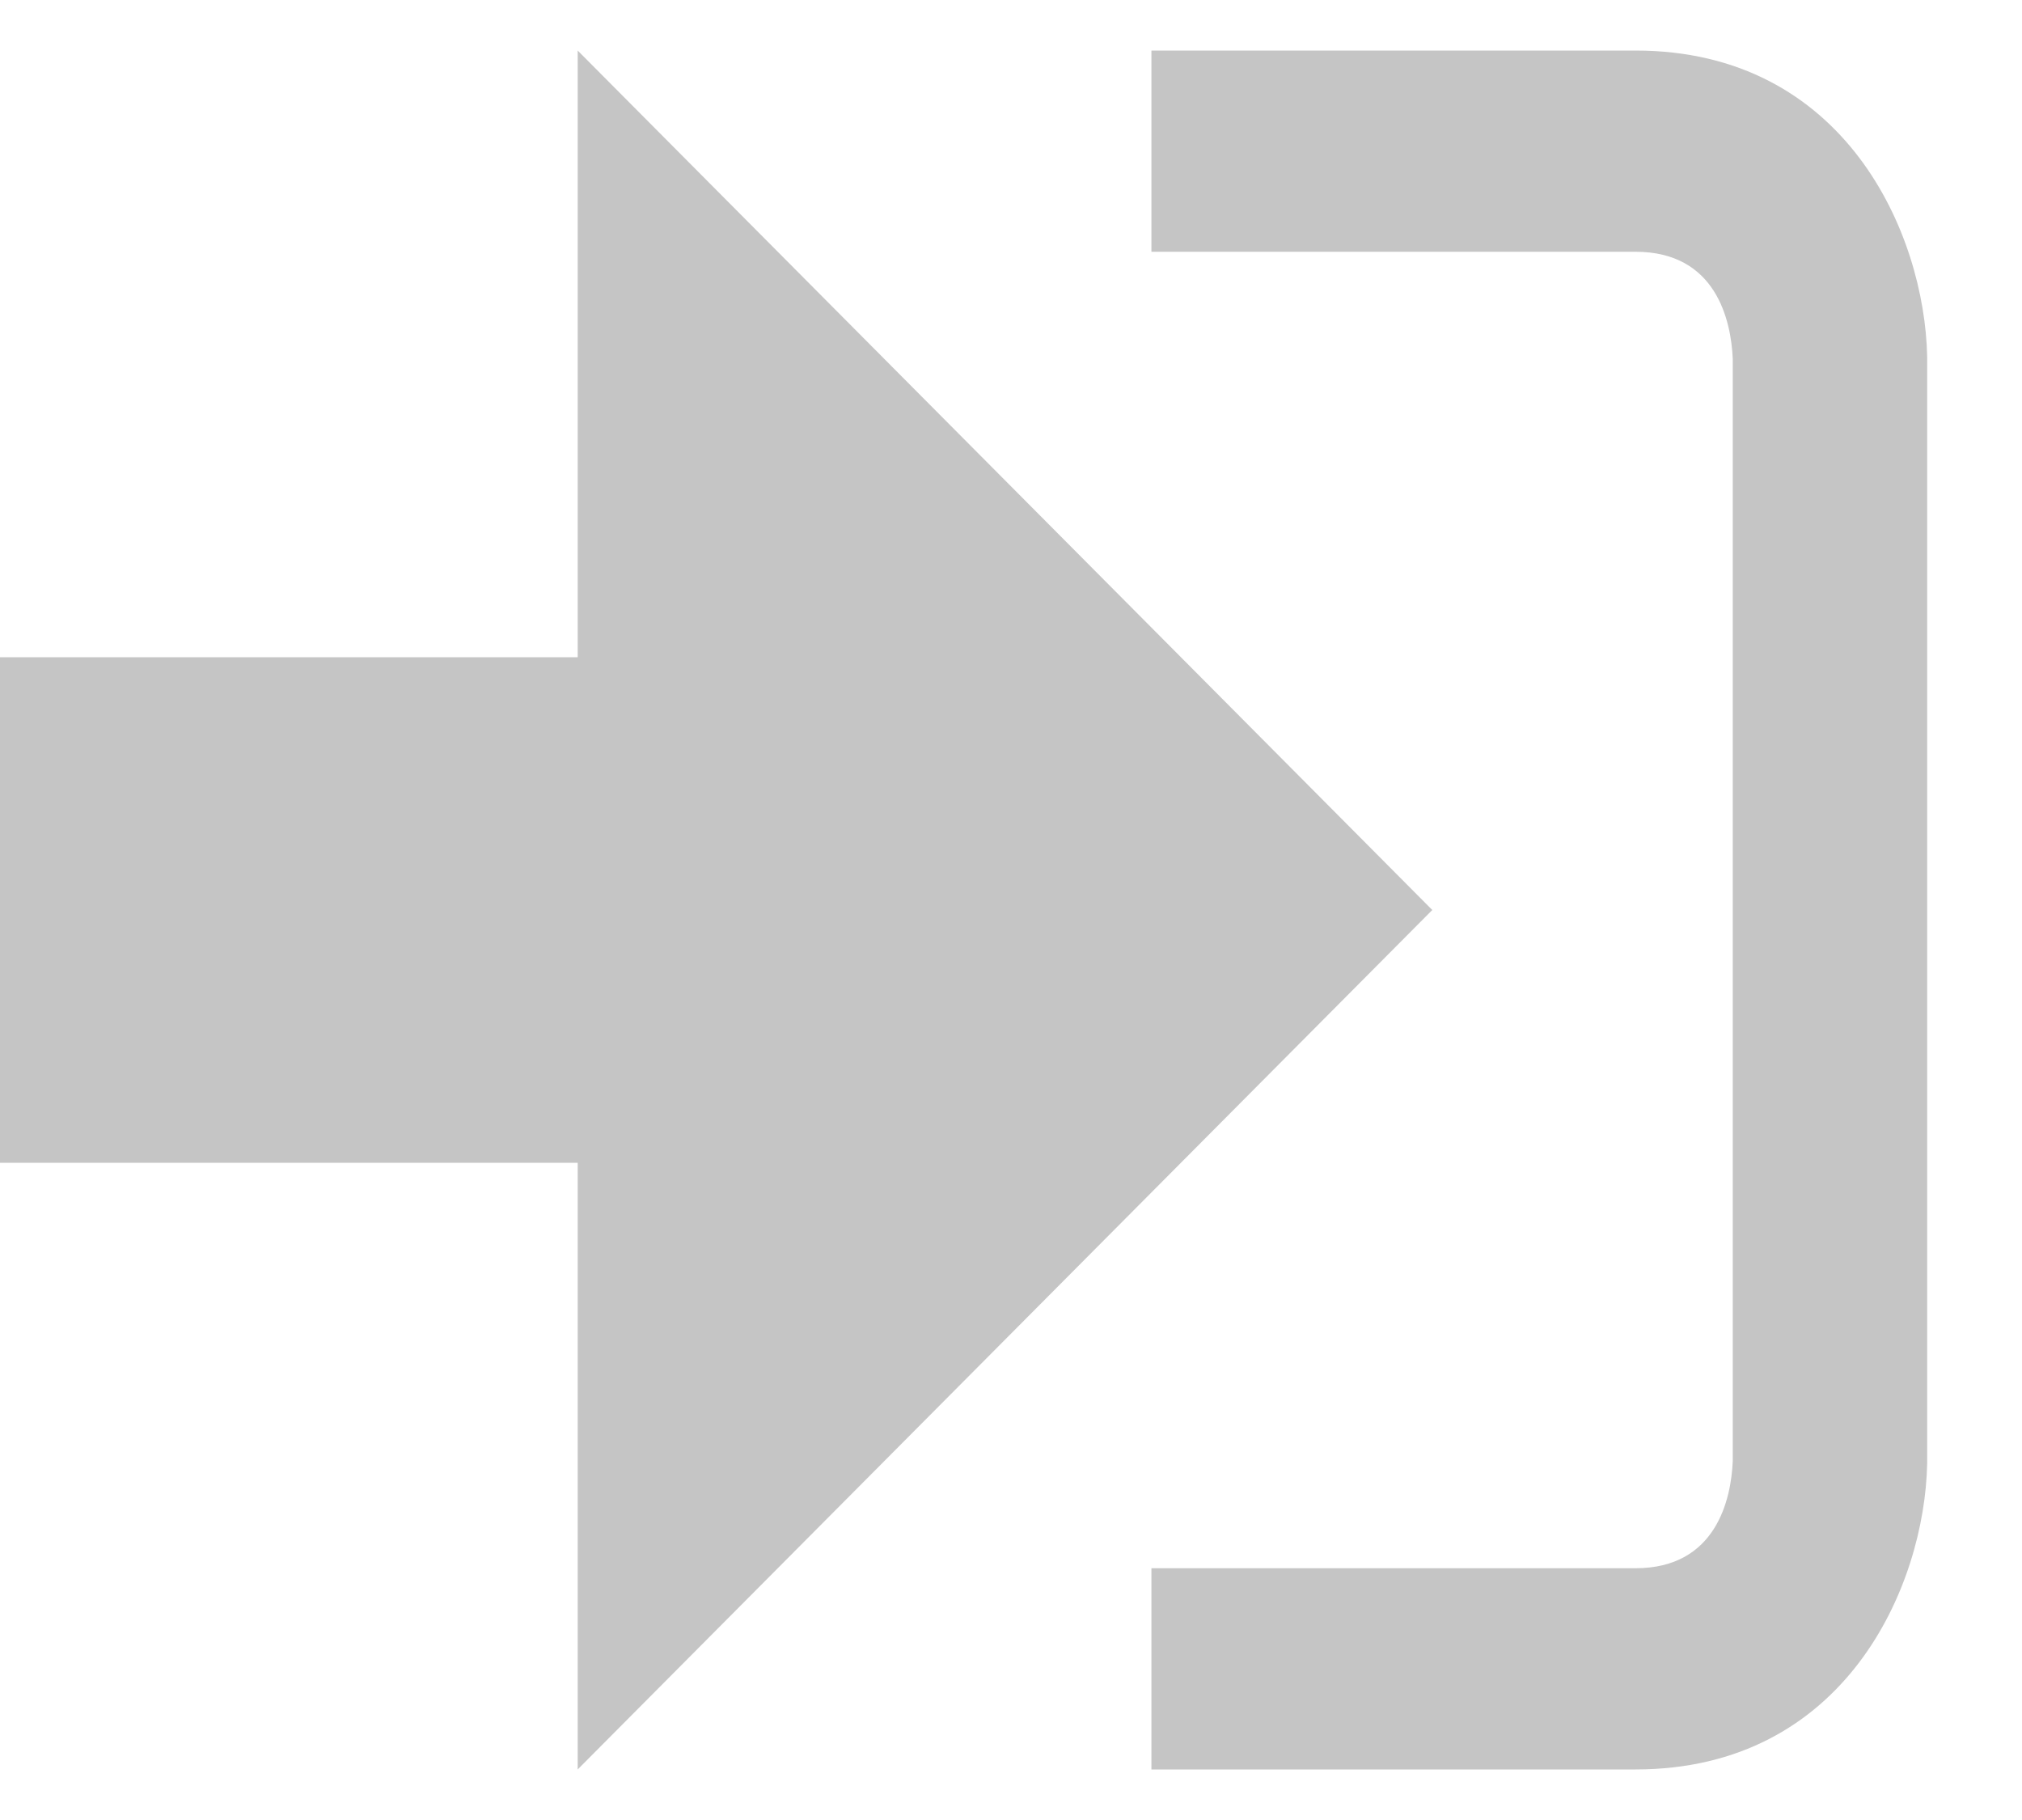
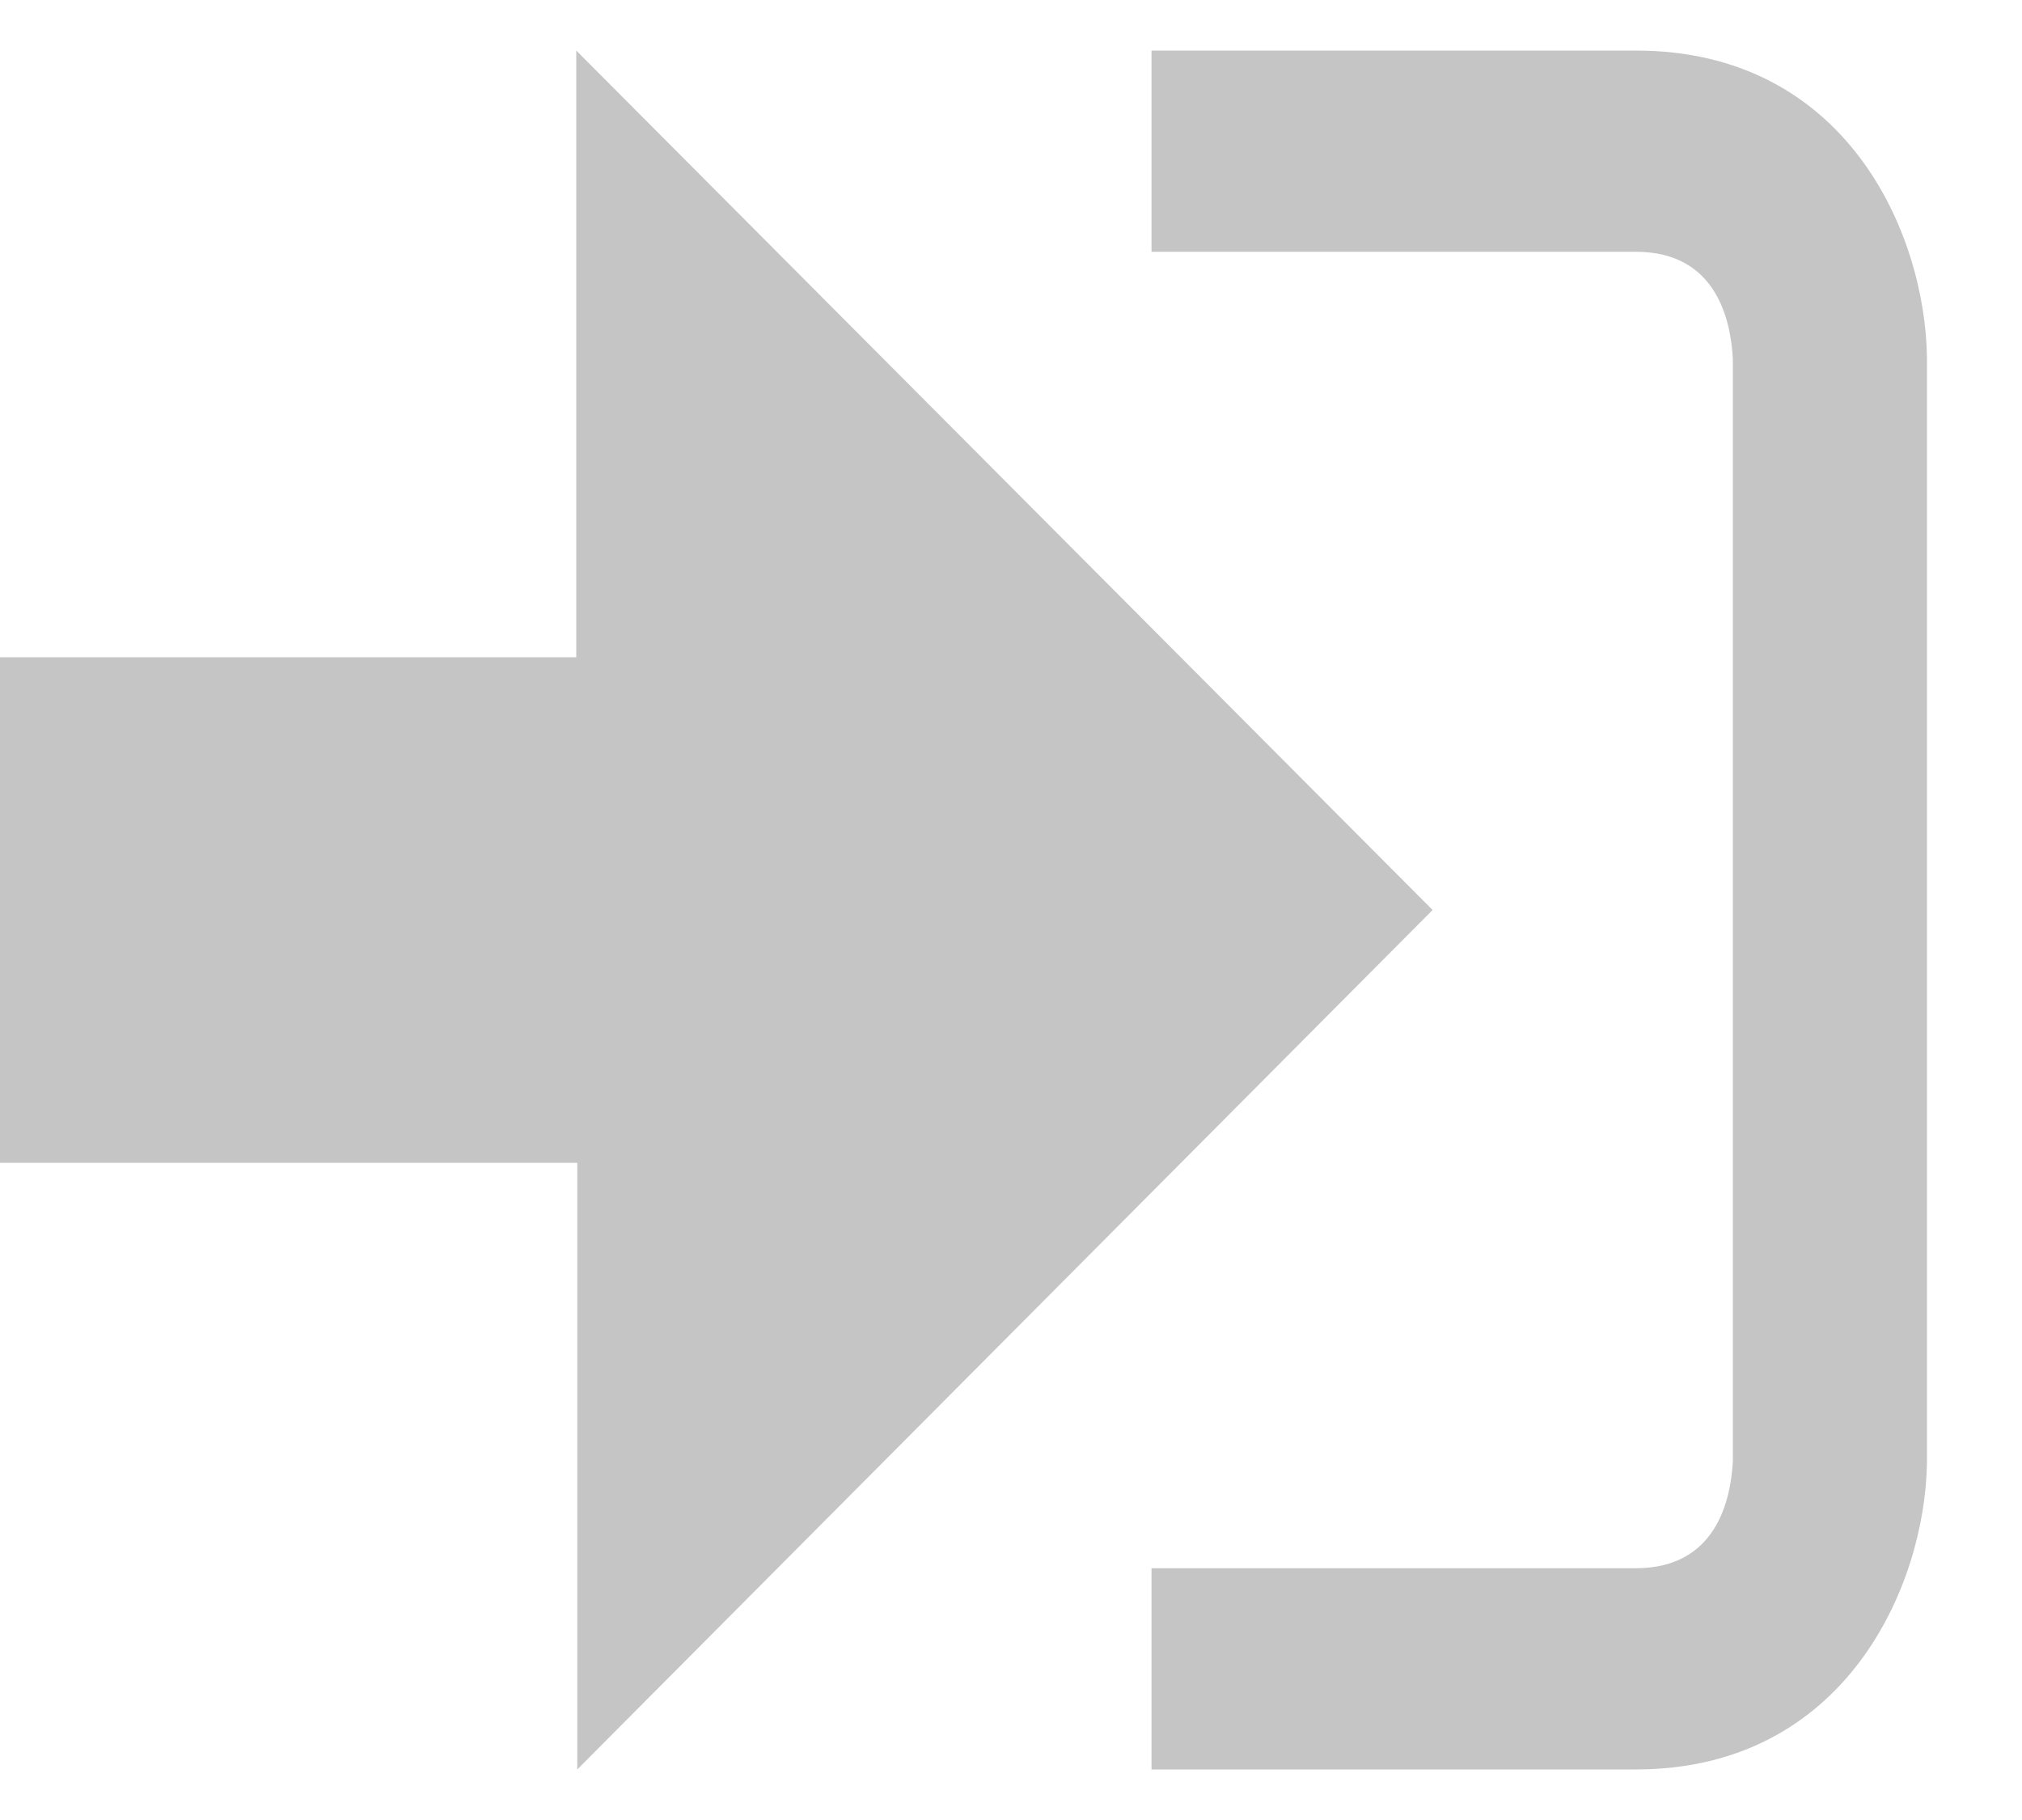
- <svg xmlns="http://www.w3.org/2000/svg" width="20" height="18" viewBox="0 0 20 18" fill="none">
-   <path d="M14.167 9L5.714 0.5V6.5H0V11.5H5.714V17.5L14.167 9Z" fill="#C5C5C5" />
-   <path d="M16.177 15.51H11.389V17.5H16.177C18.251 17.5 19.038 15.69 19.062 14.474V3.528C19.038 2.311 18.251 0.5 16.177 0.5H11.389V2.49H16.177C16.976 2.49 17.122 3.171 17.139 3.547V14.451C17.123 14.827 16.976 15.51 16.177 15.51Z" fill="#C5C5C5" />
+ <svg xmlns="http://www.w3.org/2000/svg" width="20" height="18" fill="none">
+   <path d="M14.17 9L5.7.5v6H0v5h5.71v6L14.17 9z" fill="#C5C5C5" />
+   <path d="M16.18 15.51h-4.79v1.99h4.79c2.07 0 2.86-1.81 2.88-3.03V3.53C19.04 2.3 18.26.5 16.18.5h-4.79v1.99h4.79c.8 0 .94.68.96 1.06v10.9c-.02.38-.16 1.06-.96 1.06z" fill="#C5C5C5" />
</svg>
